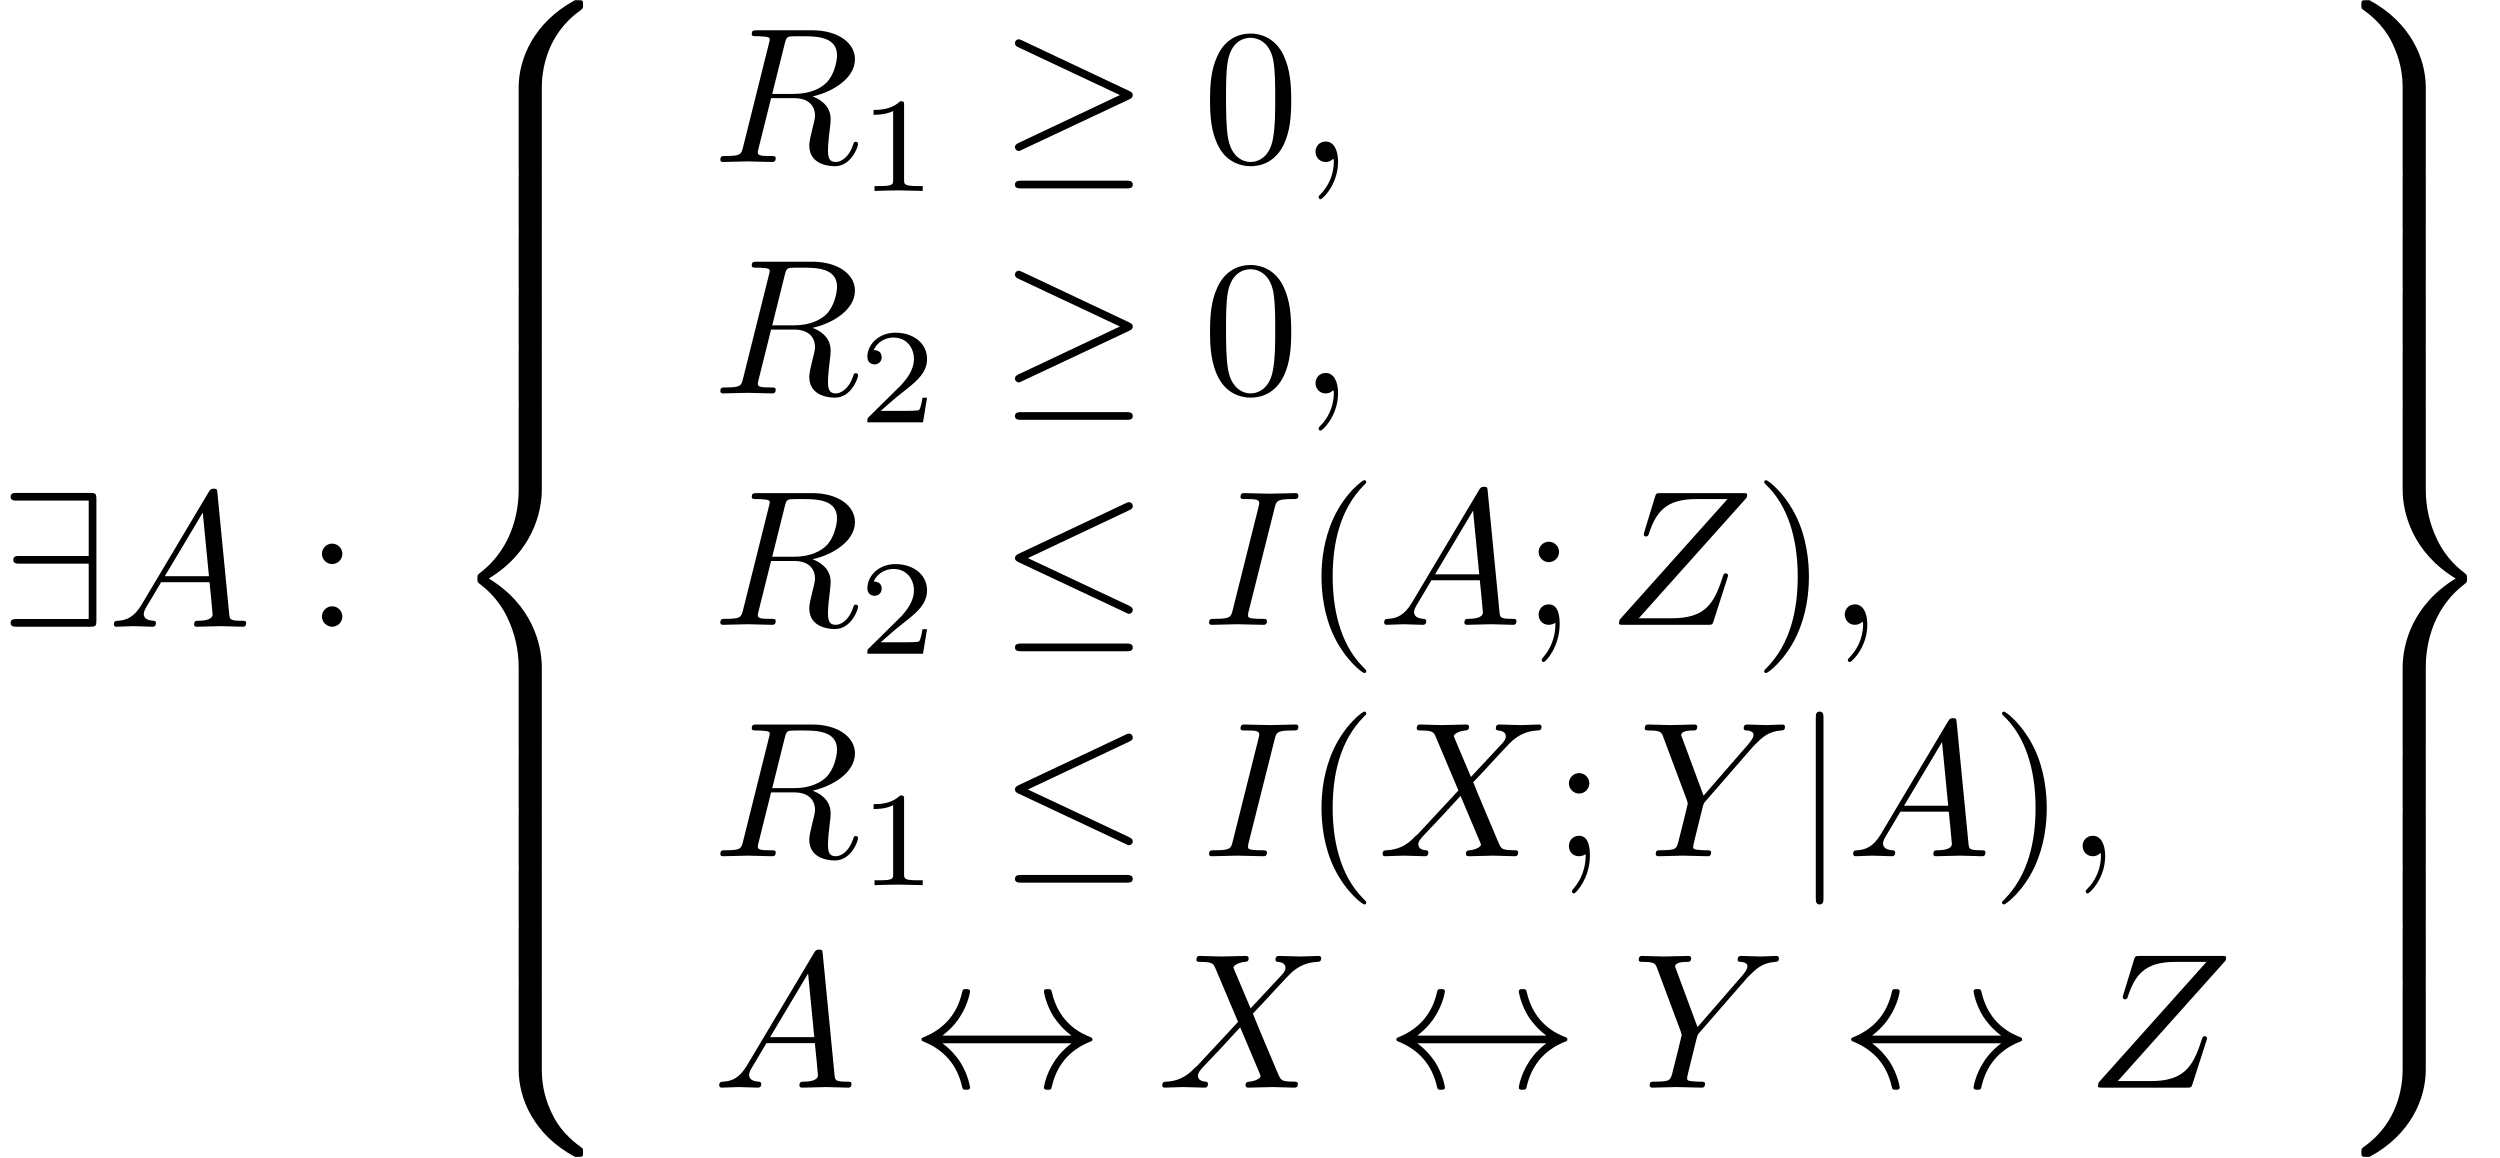
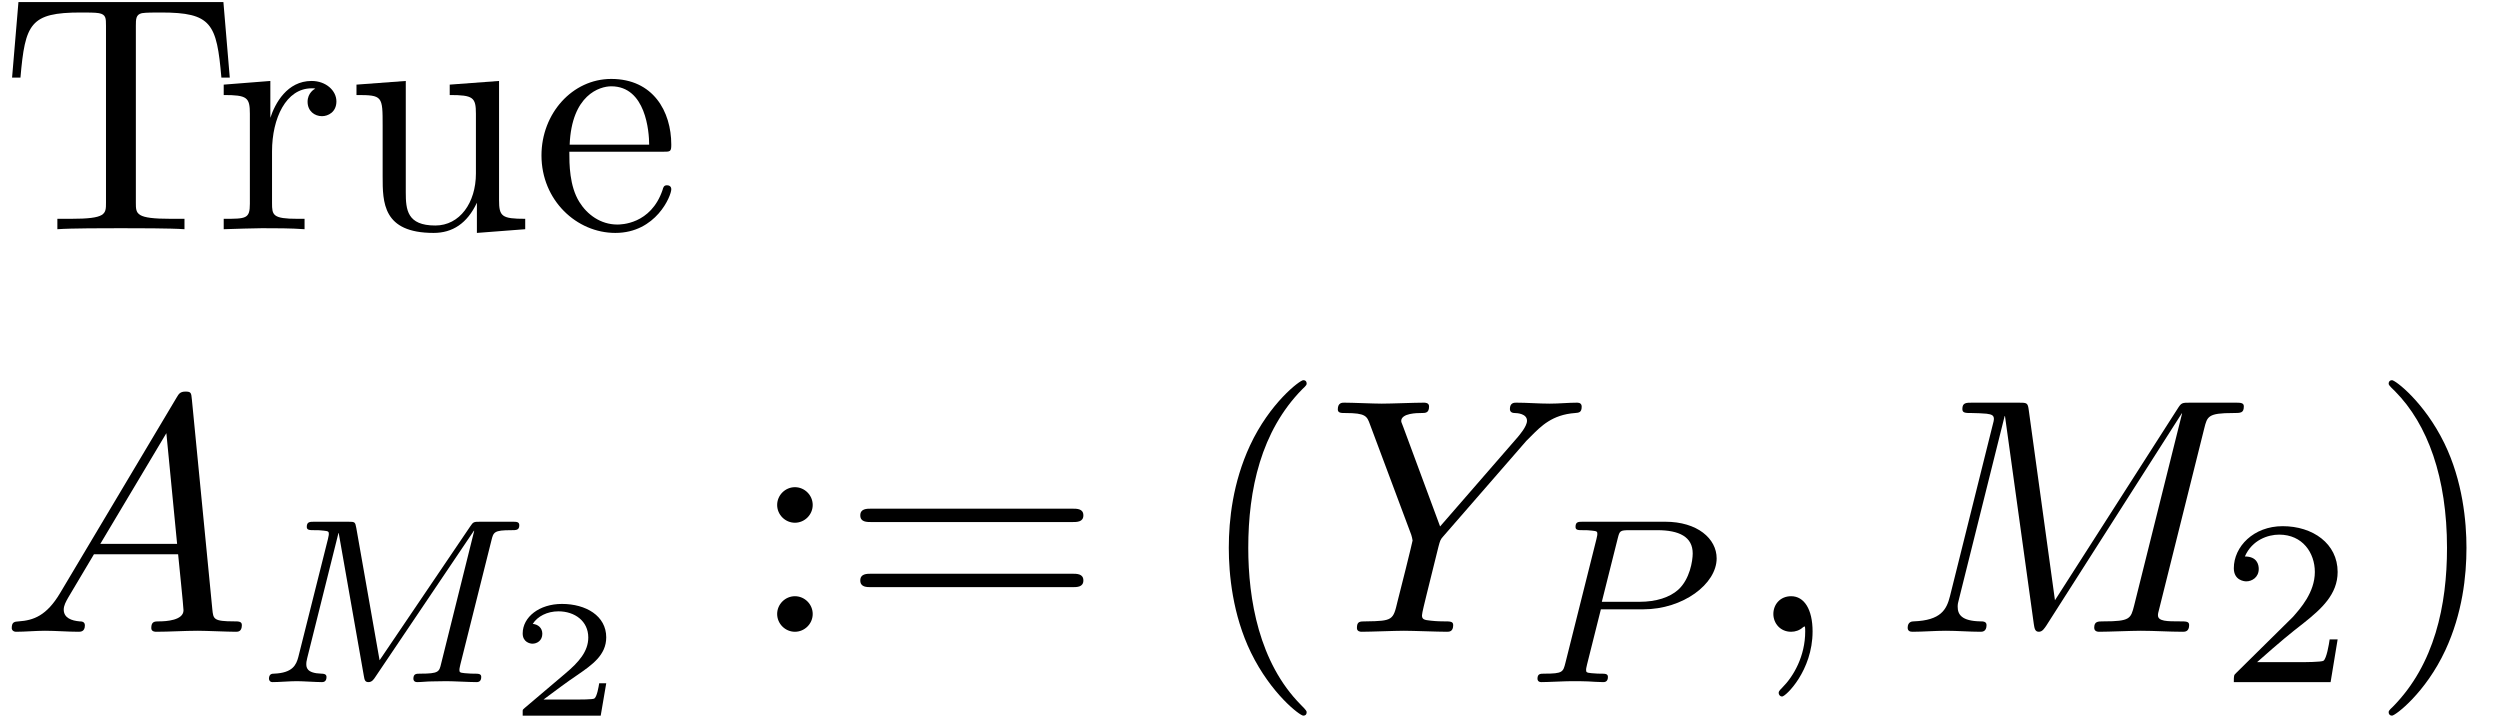
- <svg xmlns="http://www.w3.org/2000/svg" xmlns:xlink="http://www.w3.org/1999/xlink" version="1.1" width="162.734pt" height="75.318pt" viewBox="135.171 -75.318 162.734 75.318">
+ <svg xmlns="http://www.w3.org/2000/svg" xmlns:xlink="http://www.w3.org/1999/xlink" version="1.1" width="93.548pt" height="26.78pt" viewBox="169.764 -28.16 93.548 26.78">
  <defs>
-     <path id="g0-20" d="M6.725-5.918C6.834-5.968 6.914-6.017 6.914-6.137C6.914-6.247 6.834-6.336 6.715-6.336C6.665-6.336 6.575-6.296 6.535-6.276L1.026-3.676C.857-3.597 .827-3.527 .827-3.447C.827-3.357 .887-3.288 1.026-3.228L6.535-.638C6.665-.568 6.685-.568 6.715-.568C6.824-.568 6.914-.658 6.914-.767C6.914-.857 6.874-.917 6.705-.996L1.494-3.447L6.725-5.918ZM6.565 1.365C6.735 1.365 6.914 1.365 6.914 1.166S6.705 .966 6.555 .966H1.186C1.036 .966 .827 .966 .827 1.166S1.006 1.365 1.176 1.365H6.565Z" />
-     <path id="g0-21" d="M6.715-3.228C6.854-3.288 6.914-3.357 6.914-3.447C6.914-3.547 6.874-3.606 6.715-3.676L1.225-6.267C1.086-6.336 1.046-6.336 1.026-6.336C.907-6.336 .827-6.247 .827-6.137C.827-6.017 .907-5.968 1.016-5.918L6.247-3.457L1.036-.996C.837-.907 .827-.827 .827-.767C.827-.658 .917-.568 1.026-.568C1.056-.568 1.076-.568 1.205-.638L6.715-3.228ZM6.565 1.365C6.735 1.365 6.914 1.365 6.914 1.166S6.705 .966 6.555 .966H1.186C1.036 .966 .827 .966 .827 1.166S1.006 1.365 1.176 1.365H6.565Z" />
-     <path id="g0-36" d="M1.644-2.69C2.192-3.108 2.461-3.517 2.54-3.646C2.989-4.334 3.068-4.961 3.068-4.971C3.068-5.091 2.949-5.091 2.869-5.091C2.7-5.091 2.69-5.071 2.65-4.892C2.421-3.915 1.833-3.088 .707-2.62C.598-2.58 .558-2.56 .558-2.491S.608-2.401 .707-2.361C1.743-1.933 2.411-1.156 2.66-.04C2.69 .08 2.7 .11 2.869 .11C2.949 .11 3.068 .11 3.068-.01C3.068-.03 2.979-.658 2.56-1.325C2.361-1.624 2.072-1.973 1.644-2.291H8.309C7.761-1.873 7.492-1.465 7.412-1.335C6.964-.648 6.884-.02 6.884-.01C6.884 .11 7.004 .11 7.083 .11C7.253 .11 7.263 .09 7.303-.09C7.532-1.066 8.12-1.903 9.245-2.361C9.365-2.401 9.395-2.421 9.395-2.491S9.335-2.59 9.315-2.6C8.877-2.77 7.671-3.268 7.293-4.941C7.263-5.061 7.253-5.091 7.083-5.091C7.004-5.091 6.884-5.091 6.884-4.971C6.884-4.951 6.974-4.324 7.392-3.656C7.592-3.357 7.88-3.009 8.309-2.69H1.644Z" />
-     <path id="g0-57" d="M4.981-6.555C4.981-6.884 4.951-6.914 4.633-6.914H.897C.727-6.914 .548-6.914 .548-6.715S.727-6.516 .897-6.516H4.583V-3.656H1.036C.867-3.656 .687-3.656 .687-3.457S.867-3.258 1.036-3.258H4.583V-.399H.897C.727-.399 .548-.399 .548-.199S.727 0 .897 0H4.633C4.951 0 4.981-.03 4.981-.359V-6.555Z" />
-     <path id="g0-106" d="M1.584-7.113C1.584-7.293 1.584-7.472 1.385-7.472S1.186-7.293 1.186-7.113V2.132C1.186 2.311 1.186 2.491 1.385 2.491S1.584 2.311 1.584 2.132V-7.113Z" />
-     <path id="g1-59" d="M2.022-.01C2.022-.667 1.773-1.056 1.385-1.056C1.056-1.056 .857-.807 .857-.528C.857-.259 1.056 0 1.385 0C1.504 0 1.634-.04 1.733-.13C1.763-.149 1.773-.159 1.783-.159S1.803-.149 1.803-.01C1.803 .727 1.455 1.325 1.126 1.654C1.016 1.763 1.016 1.783 1.016 1.813C1.016 1.883 1.066 1.923 1.116 1.923C1.225 1.923 2.022 1.156 2.022-.01Z" />
-     <path id="g1-65" d="M1.783-1.146C1.385-.478 .996-.339 .558-.309C.438-.299 .349-.299 .349-.11C.349-.05 .399 0 .478 0C.747 0 1.056-.03 1.335-.03C1.664-.03 2.012 0 2.331 0C2.391 0 2.521 0 2.521-.189C2.521-.299 2.431-.309 2.361-.309C2.132-.329 1.893-.408 1.893-.658C1.893-.777 1.953-.887 2.032-1.026L2.79-2.301H5.29C5.31-2.092 5.45-.737 5.45-.638C5.45-.339 4.932-.309 4.732-.309C4.593-.309 4.493-.309 4.493-.11C4.493 0 4.613 0 4.633 0C5.041 0 5.469-.03 5.878-.03C6.127-.03 6.755 0 7.004 0C7.064 0 7.183 0 7.183-.199C7.183-.309 7.083-.309 6.954-.309C6.336-.309 6.336-.379 6.306-.667L5.699-6.894C5.679-7.093 5.679-7.133 5.509-7.133C5.35-7.133 5.31-7.064 5.25-6.964L1.783-1.146ZM2.979-2.61L4.941-5.898L5.26-2.61H2.979Z" />
-     <path id="g1-73" d="M3.726-6.037C3.816-6.396 3.846-6.496 4.633-6.496C4.872-6.496 4.951-6.496 4.951-6.685C4.951-6.804 4.842-6.804 4.802-6.804C4.513-6.804 3.776-6.775 3.487-6.775C3.188-6.775 2.461-6.804 2.162-6.804C2.092-6.804 1.963-6.804 1.963-6.605C1.963-6.496 2.052-6.496 2.242-6.496C2.66-6.496 2.929-6.496 2.929-6.306C2.929-6.257 2.929-6.237 2.909-6.147L1.564-.777C1.474-.408 1.445-.309 .658-.309C.428-.309 .339-.309 .339-.11C.339 0 .458 0 .488 0C.777 0 1.504-.03 1.793-.03C2.092-.03 2.829 0 3.128 0C3.208 0 3.328 0 3.328-.189C3.328-.309 3.248-.309 3.029-.309C2.849-.309 2.8-.309 2.6-.329C2.391-.349 2.351-.389 2.351-.498C2.351-.578 2.371-.658 2.391-.727L3.726-6.037Z" />
-     <path id="g1-82" d="M3.736-6.117C3.796-6.356 3.826-6.456 4.015-6.486C4.105-6.496 4.423-6.496 4.623-6.496C5.33-6.496 6.436-6.496 6.436-5.509C6.436-5.171 6.276-4.483 5.888-4.095C5.629-3.836 5.101-3.517 4.204-3.517H3.088L3.736-6.117ZM5.171-3.387C6.177-3.606 7.362-4.304 7.362-5.31C7.362-6.167 6.466-6.804 5.161-6.804H2.321C2.122-6.804 2.032-6.804 2.032-6.605C2.032-6.496 2.122-6.496 2.311-6.496C2.331-6.496 2.521-6.496 2.69-6.476C2.869-6.456 2.959-6.446 2.959-6.316C2.959-6.276 2.949-6.247 2.919-6.127L1.584-.777C1.484-.389 1.465-.309 .677-.309C.498-.309 .408-.309 .408-.11C.408 0 .528 0 .548 0C.827 0 1.524-.03 1.803-.03S2.79 0 3.068 0C3.148 0 3.268 0 3.268-.199C3.268-.309 3.178-.309 2.989-.309C2.62-.309 2.341-.309 2.341-.488C2.341-.548 2.361-.598 2.371-.658L3.029-3.298H4.214C5.121-3.298 5.3-2.74 5.3-2.391C5.3-2.242 5.22-1.933 5.161-1.704C5.091-1.425 5.001-1.056 5.001-.857C5.001 .219 6.197 .219 6.326 .219C7.173 .219 7.522-.787 7.522-.927C7.522-1.046 7.412-1.046 7.402-1.046C7.313-1.046 7.293-.976 7.273-.907C7.024-.169 6.595 0 6.366 0C6.037 0 5.968-.219 5.968-.608C5.968-.917 6.027-1.425 6.067-1.743C6.087-1.883 6.107-2.072 6.107-2.212C6.107-2.979 5.44-3.288 5.171-3.387Z" />
-     <path id="g1-88" d="M4.832-4.095L3.995-6.077C3.965-6.157 3.945-6.197 3.945-6.207C3.945-6.267 4.115-6.456 4.533-6.496C4.633-6.506 4.732-6.516 4.732-6.685C4.732-6.804 4.613-6.804 4.583-6.804C4.174-6.804 3.746-6.775 3.328-6.775C3.078-6.775 2.461-6.804 2.212-6.804C2.152-6.804 2.032-6.804 2.032-6.605C2.032-6.496 2.132-6.496 2.262-6.496C2.859-6.496 2.919-6.396 3.009-6.177L4.184-3.397L2.082-1.136L1.953-1.026C1.465-.498 .996-.339 .488-.309C.359-.299 .269-.299 .269-.11C.269-.1 .269 0 .399 0C.697 0 1.026-.03 1.335-.03C1.704-.03 2.092 0 2.451 0C2.511 0 2.63 0 2.63-.199C2.63-.299 2.531-.309 2.511-.309C2.421-.319 2.112-.339 2.112-.618C2.112-.777 2.262-.936 2.381-1.066L3.397-2.142L4.294-3.118L5.3-.737C5.34-.628 5.35-.618 5.35-.598C5.35-.518 5.161-.349 4.772-.309C4.663-.299 4.573-.289 4.573-.12C4.573 0 4.682 0 4.722 0C5.001 0 5.699-.03 5.978-.03C6.227-.03 6.834 0 7.083 0C7.153 0 7.273 0 7.273-.189C7.273-.309 7.173-.309 7.093-.309C6.426-.319 6.406-.349 6.237-.747C5.848-1.674 5.181-3.228 4.951-3.826C5.629-4.523 6.675-5.709 6.994-5.988C7.283-6.227 7.661-6.466 8.259-6.496C8.389-6.506 8.478-6.506 8.478-6.695C8.478-6.705 8.478-6.804 8.349-6.804C8.05-6.804 7.721-6.775 7.412-6.775C7.044-6.775 6.665-6.804 6.306-6.804C6.247-6.804 6.117-6.804 6.117-6.605C6.117-6.535 6.167-6.506 6.237-6.496C6.326-6.486 6.635-6.466 6.635-6.187C6.635-6.047 6.526-5.918 6.446-5.828L4.832-4.095Z" />
-     <path id="g1-89" d="M5.948-5.669L6.087-5.808C6.386-6.107 6.715-6.446 7.392-6.496C7.502-6.506 7.592-6.506 7.592-6.685C7.592-6.765 7.542-6.804 7.462-6.804C7.203-6.804 6.914-6.775 6.645-6.775C6.316-6.775 5.968-6.804 5.649-6.804C5.589-6.804 5.46-6.804 5.46-6.615C5.46-6.506 5.559-6.496 5.609-6.496C5.679-6.496 5.968-6.476 5.968-6.267C5.968-6.097 5.738-5.838 5.699-5.788L3.387-3.128L2.291-6.087C2.232-6.227 2.232-6.247 2.232-6.257C2.232-6.496 2.72-6.496 2.819-6.496C2.959-6.496 3.059-6.496 3.059-6.695C3.059-6.804 2.939-6.804 2.909-6.804C2.63-6.804 1.933-6.775 1.654-6.775C1.405-6.775 .787-6.804 .538-6.804C.478-6.804 .349-6.804 .349-6.605C.349-6.496 .448-6.496 .578-6.496C1.176-6.496 1.215-6.406 1.305-6.157L2.531-2.879C2.54-2.849 2.57-2.74 2.57-2.71S2.172-1.076 2.122-.897C1.993-.349 1.983-.319 1.186-.309C.996-.309 .917-.309 .917-.11C.917 0 1.036 0 1.056 0C1.335 0 2.032-.03 2.311-.03S3.308 0 3.587 0C3.656 0 3.776 0 3.776-.199C3.776-.309 3.686-.309 3.497-.309C3.477-.309 3.288-.309 3.118-.329C2.909-.349 2.849-.369 2.849-.488C2.849-.558 2.939-.907 2.989-1.116L3.337-2.521C3.387-2.71 3.397-2.74 3.477-2.829L5.948-5.669Z" />
-     <path id="g1-90" d="M7.173-6.565C7.183-6.605 7.203-6.655 7.203-6.715C7.203-6.804 7.153-6.804 6.954-6.804H2.75C2.511-6.804 2.501-6.795 2.441-6.605L1.893-4.812C1.873-4.762 1.863-4.692 1.863-4.672C1.863-4.663 1.863-4.563 1.983-4.563C2.072-4.563 2.092-4.633 2.112-4.663C2.491-5.838 3.009-6.496 4.563-6.496H6.187L.618-.269C.618-.259 .578-.12 .578-.09C.578 0 .648 0 .827 0H5.161C5.4 0 5.41-.01 5.469-.199L6.177-2.401C6.187-2.441 6.217-2.511 6.217-2.55C6.217-2.6 6.177-2.66 6.087-2.66S5.988-2.62 5.918-2.411C5.479-1.056 5.001-.339 3.308-.339H1.604L7.173-6.565Z" />
    <path id="g2-40" d="M3.298 2.391C3.298 2.361 3.298 2.341 3.128 2.172C1.883 .917 1.564-.966 1.564-2.491C1.564-4.224 1.943-5.958 3.168-7.203C3.298-7.323 3.298-7.342 3.298-7.372C3.298-7.442 3.258-7.472 3.198-7.472C3.098-7.472 2.202-6.795 1.614-5.529C1.106-4.433 .986-3.328 .986-2.491C.986-1.714 1.096-.508 1.644 .618C2.242 1.843 3.098 2.491 3.198 2.491C3.258 2.491 3.298 2.461 3.298 2.391Z" />
    <path id="g2-41" d="M2.879-2.491C2.879-3.268 2.77-4.473 2.222-5.599C1.624-6.824 .767-7.472 .667-7.472C.608-7.472 .568-7.432 .568-7.372C.568-7.342 .568-7.323 .757-7.143C1.733-6.157 2.301-4.573 2.301-2.491C2.301-.787 1.933 .966 .697 2.222C.568 2.341 .568 2.361 .568 2.391C.568 2.451 .608 2.491 .667 2.491C.767 2.491 1.664 1.813 2.252 .548C2.76-.548 2.879-1.654 2.879-2.491Z" />
-     <path id="g2-48" d="M4.583-3.188C4.583-3.985 4.533-4.782 4.184-5.519C3.726-6.476 2.909-6.635 2.491-6.635C1.893-6.635 1.166-6.376 .757-5.45C.438-4.762 .389-3.985 .389-3.188C.389-2.441 .428-1.544 .837-.787C1.265 .02 1.993 .219 2.481 .219C3.019 .219 3.776 .01 4.214-.936C4.533-1.624 4.583-2.401 4.583-3.188ZM2.481 0C2.092 0 1.504-.249 1.325-1.205C1.215-1.803 1.215-2.72 1.215-3.308C1.215-3.945 1.215-4.603 1.295-5.141C1.484-6.326 2.232-6.416 2.481-6.416C2.809-6.416 3.467-6.237 3.656-5.25C3.756-4.692 3.756-3.935 3.756-3.308C3.756-2.56 3.756-1.883 3.646-1.245C3.497-.299 2.929 0 2.481 0Z" />
    <path id="g2-58" d="M1.913-3.766C1.913-4.055 1.674-4.294 1.385-4.294S.857-4.055 .857-3.766S1.096-3.238 1.385-3.238S1.913-3.477 1.913-3.766ZM1.913-.528C1.913-.817 1.674-1.056 1.385-1.056S.857-.817 .857-.528S1.096 0 1.385 0S1.913-.239 1.913-.528Z" />
-     <path id="g2-59" d="M1.913-3.766C1.913-4.055 1.674-4.294 1.385-4.294S.857-4.055 .857-3.766S1.096-3.238 1.385-3.238S1.913-3.477 1.913-3.766ZM1.724-.11C1.724 .169 1.724 .946 1.086 1.684C1.016 1.763 1.016 1.783 1.016 1.813C1.016 1.883 1.066 1.923 1.116 1.923C1.225 1.923 1.943 1.126 1.943-.03C1.943-.319 1.923-1.056 1.385-1.056C1.036-1.056 .857-.787 .857-.528S1.026 0 1.385 0C1.435 0 1.455 0 1.465-.01C1.534-.02 1.644-.04 1.724-.11Z" />
-     <path id="g3-49" d="M2.336-4.435C2.336-4.624 2.322-4.631 2.127-4.631C1.681-4.191 1.046-4.184 .76-4.184V-3.933C.928-3.933 1.388-3.933 1.771-4.129V-.572C1.771-.342 1.771-.251 1.074-.251H.809V0C.934-.007 1.792-.028 2.05-.028C2.267-.028 3.145-.007 3.299 0V-.251H3.034C2.336-.251 2.336-.342 2.336-.572V-4.435Z" />
+     <path id="g2-61" d="M6.844-3.258C6.994-3.258 7.183-3.258 7.183-3.457S6.994-3.656 6.854-3.656H.887C.747-3.656 .558-3.656 .558-3.457S.747-3.258 .897-3.258H6.844ZM6.854-1.325C6.994-1.325 7.183-1.325 7.183-1.524S6.994-1.724 6.844-1.724H.897C.747-1.724 .558-1.724 .558-1.524S.747-1.325 .887-1.325H6.854Z" />
+     <path id="g2-84" d="M6.635-6.745H.548L.359-4.503H.608C.747-6.107 .897-6.436 2.401-6.436C2.58-6.436 2.839-6.436 2.939-6.416C3.148-6.376 3.148-6.267 3.148-6.037V-.787C3.148-.448 3.148-.309 2.102-.309H1.704V0C2.112-.03 3.128-.03 3.587-.03S5.071-.03 5.479 0V-.309H5.081C4.035-.309 4.035-.448 4.035-.787V-6.037C4.035-6.237 4.035-6.376 4.214-6.416C4.324-6.436 4.593-6.436 4.782-6.436C6.286-6.436 6.436-6.107 6.575-4.503H6.824L6.635-6.745Z" />
+     <path id="g2-101" d="M1.116-2.511C1.176-3.995 2.012-4.244 2.351-4.244C3.377-4.244 3.477-2.899 3.477-2.511H1.116ZM1.106-2.301H3.885C4.105-2.301 4.134-2.301 4.134-2.511C4.134-3.497 3.597-4.463 2.351-4.463C1.196-4.463 .279-3.437 .279-2.192C.279-.857 1.325 .11 2.471 .11C3.686 .11 4.134-.996 4.134-1.186C4.134-1.285 4.055-1.305 4.005-1.305C3.915-1.305 3.895-1.245 3.875-1.166C3.527-.139 2.63-.139 2.531-.139C2.032-.139 1.634-.438 1.405-.807C1.106-1.285 1.106-1.943 1.106-2.301Z" />
+     <path id="g2-114" d="M1.664-3.308V-4.403L.279-4.294V-3.985C.976-3.985 1.056-3.915 1.056-3.427V-.757C1.056-.309 .946-.309 .279-.309V0C.667-.01 1.136-.03 1.415-.03C1.813-.03 2.281-.03 2.68 0V-.309H2.471C1.733-.309 1.714-.418 1.714-.777V-2.311C1.714-3.298 2.132-4.184 2.889-4.184C2.959-4.184 2.979-4.184 2.999-4.174C2.969-4.164 2.77-4.045 2.77-3.786C2.77-3.507 2.979-3.357 3.198-3.357C3.377-3.357 3.626-3.477 3.626-3.796S3.318-4.403 2.889-4.403C2.162-4.403 1.803-3.736 1.664-3.308Z" />
+     <path id="g2-117" d="M3.895-.787V.11L5.33 0V-.309C4.633-.309 4.553-.379 4.553-.867V-4.403L3.088-4.294V-3.985C3.786-3.985 3.866-3.915 3.866-3.427V-1.654C3.866-.787 3.387-.11 2.66-.11C1.823-.11 1.783-.578 1.783-1.096V-4.403L.319-4.294V-3.985C1.096-3.985 1.096-3.955 1.096-3.068V-1.574C1.096-.797 1.096 .11 2.61 .11C3.168 .11 3.606-.169 3.895-.787Z" />
+     <path id="g0-59" d="M2.022-.01C2.022-.667 1.773-1.056 1.385-1.056C1.056-1.056 .857-.807 .857-.528C.857-.259 1.056 0 1.385 0C1.504 0 1.634-.04 1.733-.13C1.763-.149 1.773-.159 1.783-.159S1.803-.149 1.803-.01C1.803 .727 1.455 1.325 1.126 1.654C1.016 1.763 1.016 1.783 1.016 1.813C1.016 1.883 1.066 1.923 1.116 1.923C1.225 1.923 2.022 1.156 2.022-.01Z" />
+     <path id="g0-65" d="M1.783-1.146C1.385-.478 .996-.339 .558-.309C.438-.299 .349-.299 .349-.11C.349-.05 .399 0 .478 0C.747 0 1.056-.03 1.335-.03C1.664-.03 2.012 0 2.331 0C2.391 0 2.521 0 2.521-.189C2.521-.299 2.431-.309 2.361-.309C2.132-.329 1.893-.408 1.893-.658C1.893-.777 1.953-.887 2.032-1.026L2.79-2.301H5.29C5.31-2.092 5.45-.737 5.45-.638C5.45-.339 4.932-.309 4.732-.309C4.593-.309 4.493-.309 4.493-.11C4.493 0 4.613 0 4.633 0C5.041 0 5.469-.03 5.878-.03C6.127-.03 6.755 0 7.004 0C7.064 0 7.183 0 7.183-.199C7.183-.309 7.083-.309 6.954-.309C6.336-.309 6.336-.379 6.306-.667L5.699-6.894C5.679-7.093 5.679-7.133 5.509-7.133C5.35-7.133 5.31-7.064 5.25-6.964L1.783-1.146ZM2.979-2.61L4.941-5.898L5.26-2.61H2.979Z" />
+     <path id="g0-77" d="M9.225-6.037C9.315-6.396 9.335-6.496 10.082-6.496C10.311-6.496 10.401-6.496 10.401-6.695C10.401-6.804 10.301-6.804 10.132-6.804H8.817C8.558-6.804 8.548-6.804 8.428-6.615L4.792-.936L4.015-6.575C3.985-6.804 3.965-6.804 3.706-6.804H2.341C2.152-6.804 2.042-6.804 2.042-6.615C2.042-6.496 2.132-6.496 2.331-6.496C2.461-6.496 2.64-6.486 2.76-6.476C2.919-6.456 2.979-6.426 2.979-6.316C2.979-6.276 2.969-6.247 2.939-6.127L1.674-1.056C1.574-.658 1.405-.339 .598-.309C.548-.309 .418-.299 .418-.12C.418-.03 .478 0 .558 0C.877 0 1.225-.03 1.554-.03C1.893-.03 2.252 0 2.58 0C2.63 0 2.76 0 2.76-.199C2.76-.309 2.65-.309 2.58-.309C2.012-.319 1.903-.518 1.903-.747C1.903-.817 1.913-.867 1.943-.976L3.298-6.406H3.308L4.164-.229C4.184-.11 4.194 0 4.314 0C4.423 0 4.483-.11 4.533-.179L8.558-6.486H8.568L7.143-.777C7.044-.389 7.024-.309 6.237-.309C6.067-.309 5.958-.309 5.958-.12C5.958 0 6.077 0 6.107 0C6.386 0 7.064-.03 7.342-.03C7.751-.03 8.179 0 8.588 0C8.648 0 8.777 0 8.777-.199C8.777-.309 8.687-.309 8.498-.309C8.13-.309 7.851-.309 7.851-.488C7.851-.528 7.851-.548 7.9-.727L9.225-6.037Z" />
+     <path id="g0-89" d="M5.948-5.669L6.087-5.808C6.386-6.107 6.715-6.446 7.392-6.496C7.502-6.506 7.592-6.506 7.592-6.685C7.592-6.765 7.542-6.804 7.462-6.804C7.203-6.804 6.914-6.775 6.645-6.775C6.316-6.775 5.968-6.804 5.649-6.804C5.589-6.804 5.46-6.804 5.46-6.615C5.46-6.506 5.559-6.496 5.609-6.496C5.679-6.496 5.968-6.476 5.968-6.267C5.968-6.097 5.738-5.838 5.699-5.788L3.387-3.128L2.291-6.087C2.232-6.227 2.232-6.247 2.232-6.257C2.232-6.496 2.72-6.496 2.819-6.496C2.959-6.496 3.059-6.496 3.059-6.695C3.059-6.804 2.939-6.804 2.909-6.804C2.63-6.804 1.933-6.775 1.654-6.775C1.405-6.775 .787-6.804 .538-6.804C.478-6.804 .349-6.804 .349-6.605C.349-6.496 .448-6.496 .578-6.496C1.176-6.496 1.215-6.406 1.305-6.157L2.531-2.879C2.54-2.849 2.57-2.74 2.57-2.71S2.172-1.076 2.122-.897C1.993-.349 1.983-.319 1.186-.309C.996-.309 .917-.309 .917-.11C.917 0 1.036 0 1.056 0C1.335 0 2.032-.03 2.311-.03S3.308 0 3.587 0C3.656 0 3.776 0 3.776-.199C3.776-.309 3.686-.309 3.497-.309C3.477-.309 3.288-.309 3.118-.329C2.909-.349 2.849-.369 2.849-.488C2.849-.558 2.939-.907 2.989-1.116L3.337-2.521C3.387-2.71 3.397-2.74 3.477-2.829L5.948-5.669Z" />
+     <path id="g1-77" d="M7.12-4.198C7.183-4.456 7.197-4.512 7.713-4.512C7.86-4.512 7.95-4.512 7.95-4.659C7.95-4.763 7.867-4.763 7.741-4.763H6.793C6.59-4.763 6.583-4.756 6.493-4.624L3.801-.649L3.11-4.575C3.075-4.756 3.075-4.763 2.866-4.763H1.869C1.73-4.763 1.639-4.763 1.639-4.61C1.639-4.512 1.723-4.512 1.876-4.512C1.988-4.512 2.015-4.512 2.141-4.498C2.28-4.484 2.294-4.47 2.294-4.4C2.294-4.394 2.294-4.352 2.267-4.247L1.388-.746C1.325-.509 1.22-.272 .663-.251C.607-.251 .516-.244 .516-.098C.516-.091 .523 0 .621 0C.83 0 1.123-.028 1.346-.028C1.513-.028 1.918 0 2.085 0C2.12 0 2.225 0 2.225-.153C2.225-.244 2.134-.251 2.071-.251C1.625-.265 1.625-.446 1.625-.544C1.625-.572 1.625-.607 1.653-.718L2.58-4.428H2.587L3.333-.188C3.354-.063 3.368 0 3.473 0C3.571 0 3.626-.077 3.675-.153L6.604-4.498L6.611-4.491L5.628-.544C5.572-.307 5.558-.251 5.014-.251C4.889-.251 4.805-.251 4.805-.098C4.805-.091 4.805 0 4.917 0C5.049 0 5.209-.021 5.349-.021S5.649-.028 5.788-.028C5.984-.028 6.479 0 6.674 0C6.716 0 6.82 0 6.82-.153C6.82-.251 6.737-.251 6.597-.251C6.59-.251 6.458-.251 6.332-.265C6.172-.279 6.172-.3 6.172-.37C6.172-.411 6.193-.481 6.2-.523L7.12-4.198Z" />
+     <path id="g1-80" d="M2.378-2.162H3.64C4.819-2.162 5.816-2.915 5.816-3.675C5.816-4.261 5.244-4.763 4.289-4.763H1.848C1.709-4.763 1.625-4.763 1.625-4.61C1.625-4.512 1.702-4.512 1.855-4.512C1.967-4.512 1.995-4.512 2.12-4.498C2.26-4.484 2.273-4.47 2.273-4.4C2.273-4.387 2.273-4.352 2.246-4.247L1.325-.572C1.255-.3 1.248-.251 .704-.251C.579-.251 .495-.251 .495-.098C.495-.091 .495 0 .607 0C.809 0 1.311-.028 1.513-.028C1.632-.028 1.876-.028 1.995-.021C2.134-.014 2.308 0 2.441 0C2.483 0 2.587 0 2.587-.153C2.587-.251 2.504-.251 2.364-.251C2.357-.251 2.225-.251 2.099-.265C1.939-.279 1.939-.3 1.939-.37C1.939-.377 1.939-.418 1.967-.523L2.378-2.162ZM2.88-4.275C2.936-4.491 2.943-4.512 3.236-4.512H4.052C4.7-4.512 5.105-4.317 5.105-3.822C5.105-3.605 5.021-3.055 4.672-2.741C4.421-2.518 4.024-2.385 3.522-2.385H2.406L2.88-4.275Z" />
+     <path id="g4-50" d="M2.934-.961H2.725C2.71-.867 2.66-.558 2.58-.508C2.54-.478 2.122-.478 2.047-.478H1.071C1.4-.722 1.768-1.001 2.067-1.2C2.516-1.509 2.934-1.798 2.934-2.326C2.934-2.964 2.331-3.318 1.619-3.318C.946-3.318 .453-2.929 .453-2.441C.453-2.182 .672-2.137 .742-2.137C.877-2.137 1.036-2.227 1.036-2.431C1.036-2.61 .907-2.71 .752-2.725C.892-2.949 1.181-3.098 1.514-3.098C1.998-3.098 2.401-2.809 2.401-2.321C2.401-1.903 2.112-1.584 1.729-1.26L.513-.229C.463-.184 .458-.184 .453-.149V0H2.77L2.934-.961Z" />
    <path id="g3-50" d="M3.522-1.269H3.285C3.264-1.116 3.194-.704 3.103-.635C3.048-.593 2.511-.593 2.413-.593H1.13C1.862-1.241 2.106-1.437 2.525-1.764C3.041-2.176 3.522-2.608 3.522-3.271C3.522-4.115 2.783-4.631 1.89-4.631C1.025-4.631 .439-4.024 .439-3.382C.439-3.027 .739-2.992 .809-2.992C.976-2.992 1.179-3.11 1.179-3.361C1.179-3.487 1.13-3.731 .767-3.731C.983-4.226 1.458-4.38 1.785-4.38C2.483-4.38 2.845-3.836 2.845-3.271C2.845-2.664 2.413-2.183 2.19-1.932L.509-.272C.439-.209 .439-.195 .439 0H3.313L3.522-1.269Z" />
-     <path id="g4-56" d="M5.021 4.513C5.021 3.696 5.24 1.793 7.014 .538C7.143 .438 7.153 .428 7.153 .249C7.153 .02 7.143 .01 6.894 .01H6.735C4.593 1.166 3.826 3.049 3.826 4.513V8.797C3.826 9.056 3.836 9.066 4.105 9.066H4.742C5.011 9.066 5.021 9.056 5.021 8.797V4.513Z" />
-     <path id="g4-57" d="M3.826 8.797C3.826 9.056 3.836 9.066 4.105 9.066H4.742C5.011 9.066 5.021 9.056 5.021 8.797V4.513C5.021 3.049 4.254 1.166 2.112 .01H1.963C1.704 .01 1.694 .02 1.694 .249C1.694 .428 1.704 .438 1.743 .468C2.052 .697 2.77 1.205 3.238 2.122C3.507 2.66 3.826 3.437 3.826 4.513V8.797Z" />
-     <path id="g4-58" d="M6.894 8.956C7.143 8.956 7.153 8.946 7.153 8.717C7.153 8.538 7.143 8.528 7.103 8.498C6.795 8.269 6.077 7.761 5.609 6.844C5.22 6.087 5.021 5.32 5.021 4.453V.169C5.021-.09 5.011-.1 4.742-.1H4.105C3.836-.1 3.826-.09 3.826 .169V4.453C3.826 5.928 4.593 7.811 6.735 8.956H6.894Z" />
-     <path id="g4-59" d="M3.826 4.453C3.826 5.32 3.587 7.193 1.833 8.428C1.704 8.528 1.694 8.538 1.694 8.717C1.694 8.946 1.704 8.956 1.963 8.956H2.112C4.264 7.801 5.021 5.918 5.021 4.453V.169C5.021-.09 5.011-.1 4.742-.1H4.105C3.836-.1 3.826-.09 3.826 .169V4.453Z" />
-     <path id="g4-60" d="M3.826 17.763C3.826 18.022 3.836 18.032 4.105 18.032H4.742C5.011 18.032 5.021 18.022 5.021 17.763V13.559C5.021 12.354 4.513 10.321 2.281 8.966C4.533 7.601 5.021 5.549 5.021 4.374V.169C5.021-.09 5.011-.1 4.742-.1H4.105C3.836-.1 3.826-.09 3.826 .169V4.384C3.826 5.22 3.646 7.293 1.813 8.687C1.704 8.777 1.694 8.787 1.694 8.966S1.704 9.156 1.813 9.245C2.072 9.445 2.76 9.973 3.238 10.979C3.626 11.776 3.826 12.663 3.826 13.549V17.763Z" />
-     <path id="g4-61" d="M5.021 13.549C5.021 12.712 5.2 10.64 7.034 9.245C7.143 9.156 7.153 9.146 7.153 8.966S7.143 8.777 7.034 8.687C6.775 8.488 6.087 7.96 5.609 6.954C5.22 6.157 5.021 5.27 5.021 4.384V.169C5.021-.09 5.011-.1 4.742-.1H4.105C3.836-.1 3.826-.09 3.826 .169V4.374C3.826 5.579 4.334 7.611 6.565 8.966C4.314 10.331 3.826 12.384 3.826 13.559V17.763C3.826 18.022 3.836 18.032 4.105 18.032H4.742C5.011 18.032 5.021 18.022 5.021 17.763V13.549Z" />
-     <path id="g4-62" d="M5.021 .169C5.021-.09 5.011-.1 4.742-.1H4.105C3.836-.1 3.826-.09 3.826 .169V2.819C3.826 3.078 3.836 3.088 4.105 3.088H4.742C5.011 3.088 5.021 3.078 5.021 2.819V.169Z" />
  </defs>
  <g id="page1" transform="matrix(1.26 0 0 1.26 0 0)">
-     <use x="107.278" y="-27.398" xlink:href="#g0-57" />
-     <use x="112.813" y="-27.398" xlink:href="#g1-65" />
-     <use x="123.053" y="-27.398" xlink:href="#g2-58" />
-     <use x="130.248" y="-59.776" xlink:href="#g4-56" />
-     <use x="130.248" y="-50.81" xlink:href="#g4-62" />
-     <use x="130.248" y="-47.821" xlink:href="#g4-62" />
-     <use x="130.248" y="-44.832" xlink:href="#g4-62" />
-     <use x="130.248" y="-41.844" xlink:href="#g4-62" />
-     <use x="130.248" y="-38.855" xlink:href="#g4-60" />
-     <use x="130.248" y="-20.922" xlink:href="#g4-62" />
-     <use x="130.248" y="-17.933" xlink:href="#g4-62" />
-     <use x="130.248" y="-14.944" xlink:href="#g4-62" />
-     <use x="130.248" y="-11.955" xlink:href="#g4-62" />
-     <use x="130.248" y="-8.966" xlink:href="#g4-58" />
-     <use x="144.085" y="-51.408" xlink:href="#g1-82" />
-     <use x="151.649" y="-49.913" xlink:href="#g3-49" />
-     <use x="158.886" y="-51.408" xlink:href="#g0-21" />
-     <use x="169.402" y="-51.408" xlink:href="#g2-48" />
-     <use x="174.383" y="-51.408" xlink:href="#g1-59" />
-     <use x="144.085" y="-39.452" xlink:href="#g1-82" />
-     <use x="151.649" y="-37.958" xlink:href="#g3-50" />
-     <use x="158.886" y="-39.452" xlink:href="#g0-21" />
-     <use x="169.402" y="-39.452" xlink:href="#g2-48" />
-     <use x="174.383" y="-39.452" xlink:href="#g1-59" />
-     <use x="144.085" y="-27.497" xlink:href="#g1-82" />
-     <use x="151.649" y="-26.003" xlink:href="#g3-50" />
-     <use x="158.886" y="-27.497" xlink:href="#g0-20" />
-     <use x="169.402" y="-27.497" xlink:href="#g1-73" />
-     <use x="174.563" y="-27.497" xlink:href="#g2-40" />
-     <use x="178.438" y="-27.497" xlink:href="#g1-65" />
-     <use x="185.91" y="-27.497" xlink:href="#g2-59" />
-     <use x="190.337" y="-27.497" xlink:href="#g1-90" />
-     <use x="197.851" y="-27.497" xlink:href="#g2-41" />
-     <use x="201.725" y="-27.497" xlink:href="#g1-59" />
-     <use x="144.085" y="-15.542" xlink:href="#g1-82" />
-     <use x="151.649" y="-14.048" xlink:href="#g3-49" />
-     <use x="158.886" y="-15.542" xlink:href="#g0-20" />
-     <use x="169.402" y="-15.542" xlink:href="#g1-73" />
-     <use x="174.563" y="-15.542" xlink:href="#g2-40" />
-     <use x="178.438" y="-15.542" xlink:href="#g1-88" />
-     <use x="187.473" y="-15.542" xlink:href="#g2-59" />
-     <use x="191.901" y="-15.542" xlink:href="#g1-89" />
-     <use x="199.899" y="-15.542" xlink:href="#g0-106" />
-     <use x="202.666" y="-15.542" xlink:href="#g1-65" />
-     <use x="210.138" y="-15.542" xlink:href="#g2-41" />
-     <use x="214.013" y="-15.542" xlink:href="#g1-59" />
-     <use x="144.085" y="-3.587" xlink:href="#g1-65" />
-     <use x="154.324" y="-3.587" xlink:href="#g0-36" />
-     <use x="167.054" y="-3.587" xlink:href="#g1-88" />
-     <use x="178.857" y="-3.587" xlink:href="#g0-36" />
-     <use x="191.587" y="-3.587" xlink:href="#g1-89" />
-     <use x="202.352" y="-3.587" xlink:href="#g0-36" />
-     <use x="215.082" y="-3.587" xlink:href="#g1-90" />
-     <use x="227.577" y="-59.776" xlink:href="#g4-57" />
-     <use x="227.577" y="-50.81" xlink:href="#g4-62" />
-     <use x="227.577" y="-47.821" xlink:href="#g4-62" />
-     <use x="227.577" y="-44.832" xlink:href="#g4-62" />
-     <use x="227.577" y="-41.844" xlink:href="#g4-62" />
-     <use x="227.577" y="-38.855" xlink:href="#g4-61" />
-     <use x="227.577" y="-20.922" xlink:href="#g4-62" />
-     <use x="227.577" y="-17.933" xlink:href="#g4-62" />
-     <use x="227.577" y="-14.944" xlink:href="#g4-62" />
-     <use x="227.577" y="-11.955" xlink:href="#g4-62" />
-     <use x="227.577" y="-8.966" xlink:href="#g4-59" />
+     <use x="134.733" y="-15.542" xlink:href="#g2-84" />
+     <use x="141.098" y="-15.542" xlink:href="#g2-114" />
+     <use x="145.001" y="-15.542" xlink:href="#g2-117" />
+     <use x="150.535" y="-15.542" xlink:href="#g2-101" />
+     <use x="134.733" y="-3.587" xlink:href="#g0-65" />
+     <use x="142.205" y="-2.092" xlink:href="#g1-77" />
+     <use x="149.803" y="-1.096" xlink:href="#g4-50" />
+     <use x="156.956" y="-3.587" xlink:href="#g2-58" />
+     <use x="159.724" y="-3.587" xlink:href="#g2-61" />
+     <use x="170.24" y="-3.587" xlink:href="#g2-40" />
+     <use x="174.114" y="-3.587" xlink:href="#g0-89" />
+     <use x="179.898" y="-2.092" xlink:href="#g1-80" />
+     <use x="186.541" y="-3.587" xlink:href="#g0-59" />
+     <use x="190.969" y="-3.587" xlink:href="#g0-77" />
+     <use x="200.634" y="-2.092" xlink:href="#g3-50" />
+     <use x="205.103" y="-3.587" xlink:href="#g2-41" />
  </g>
</svg>
